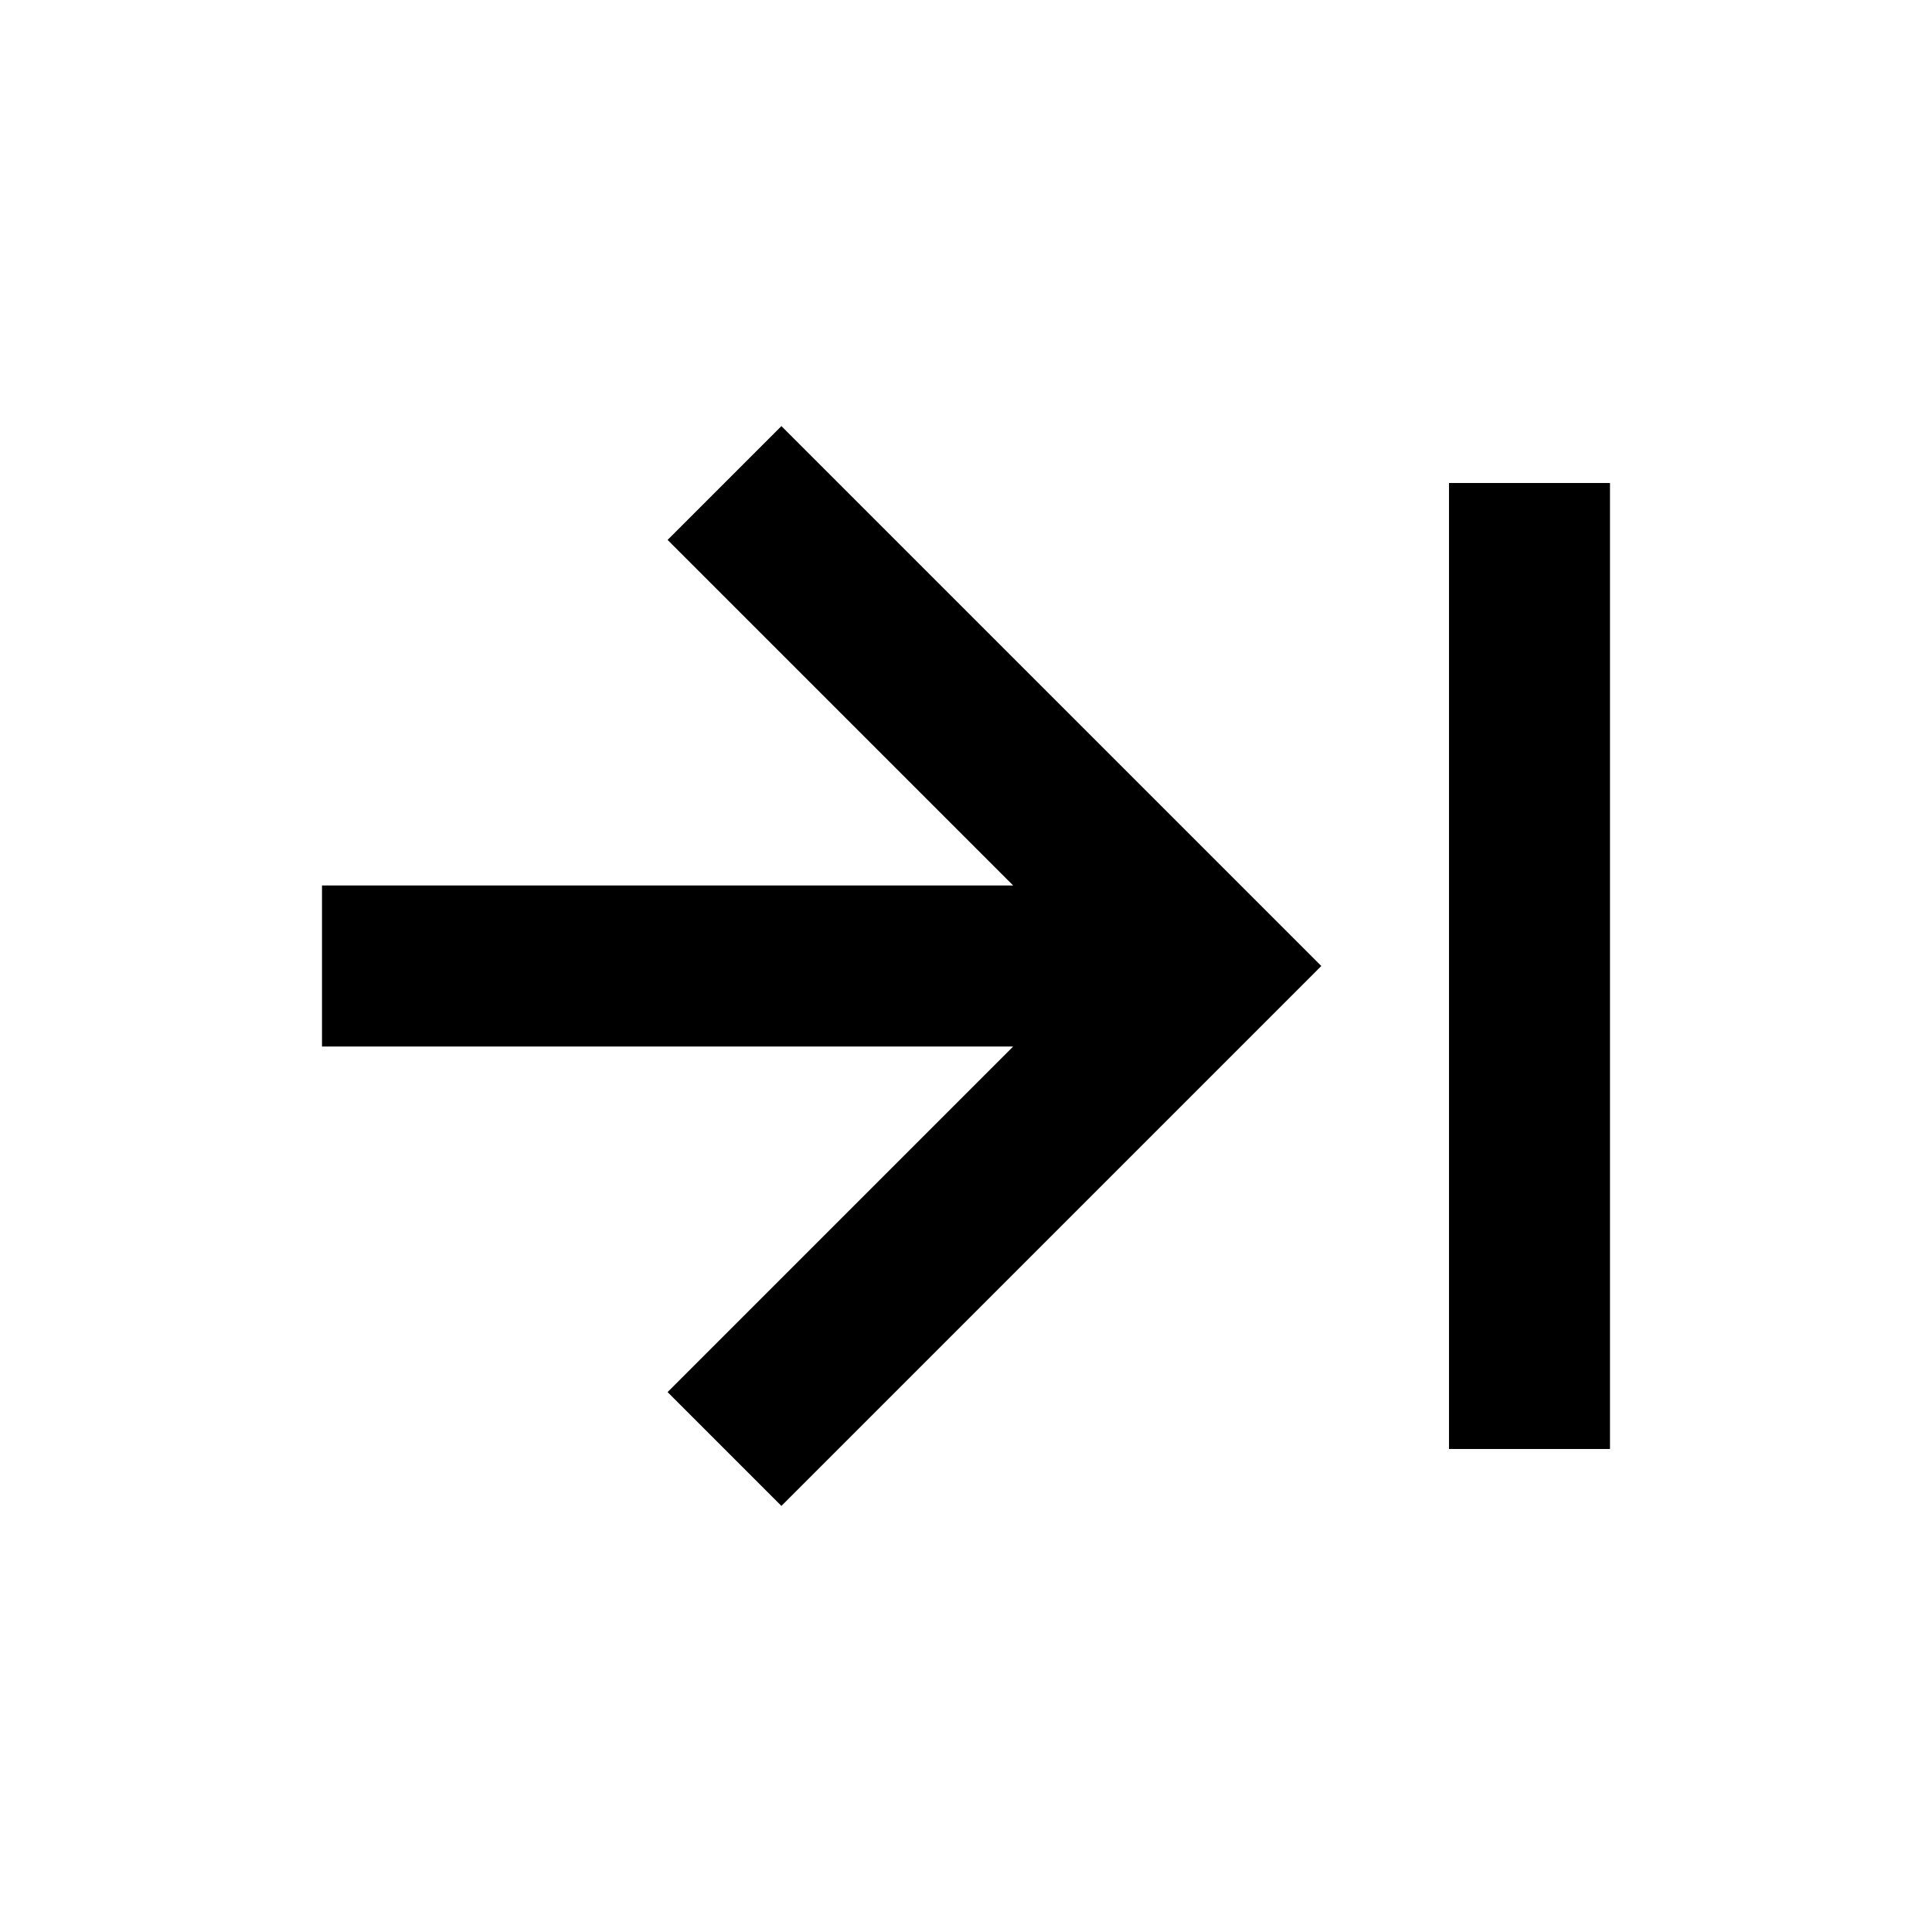
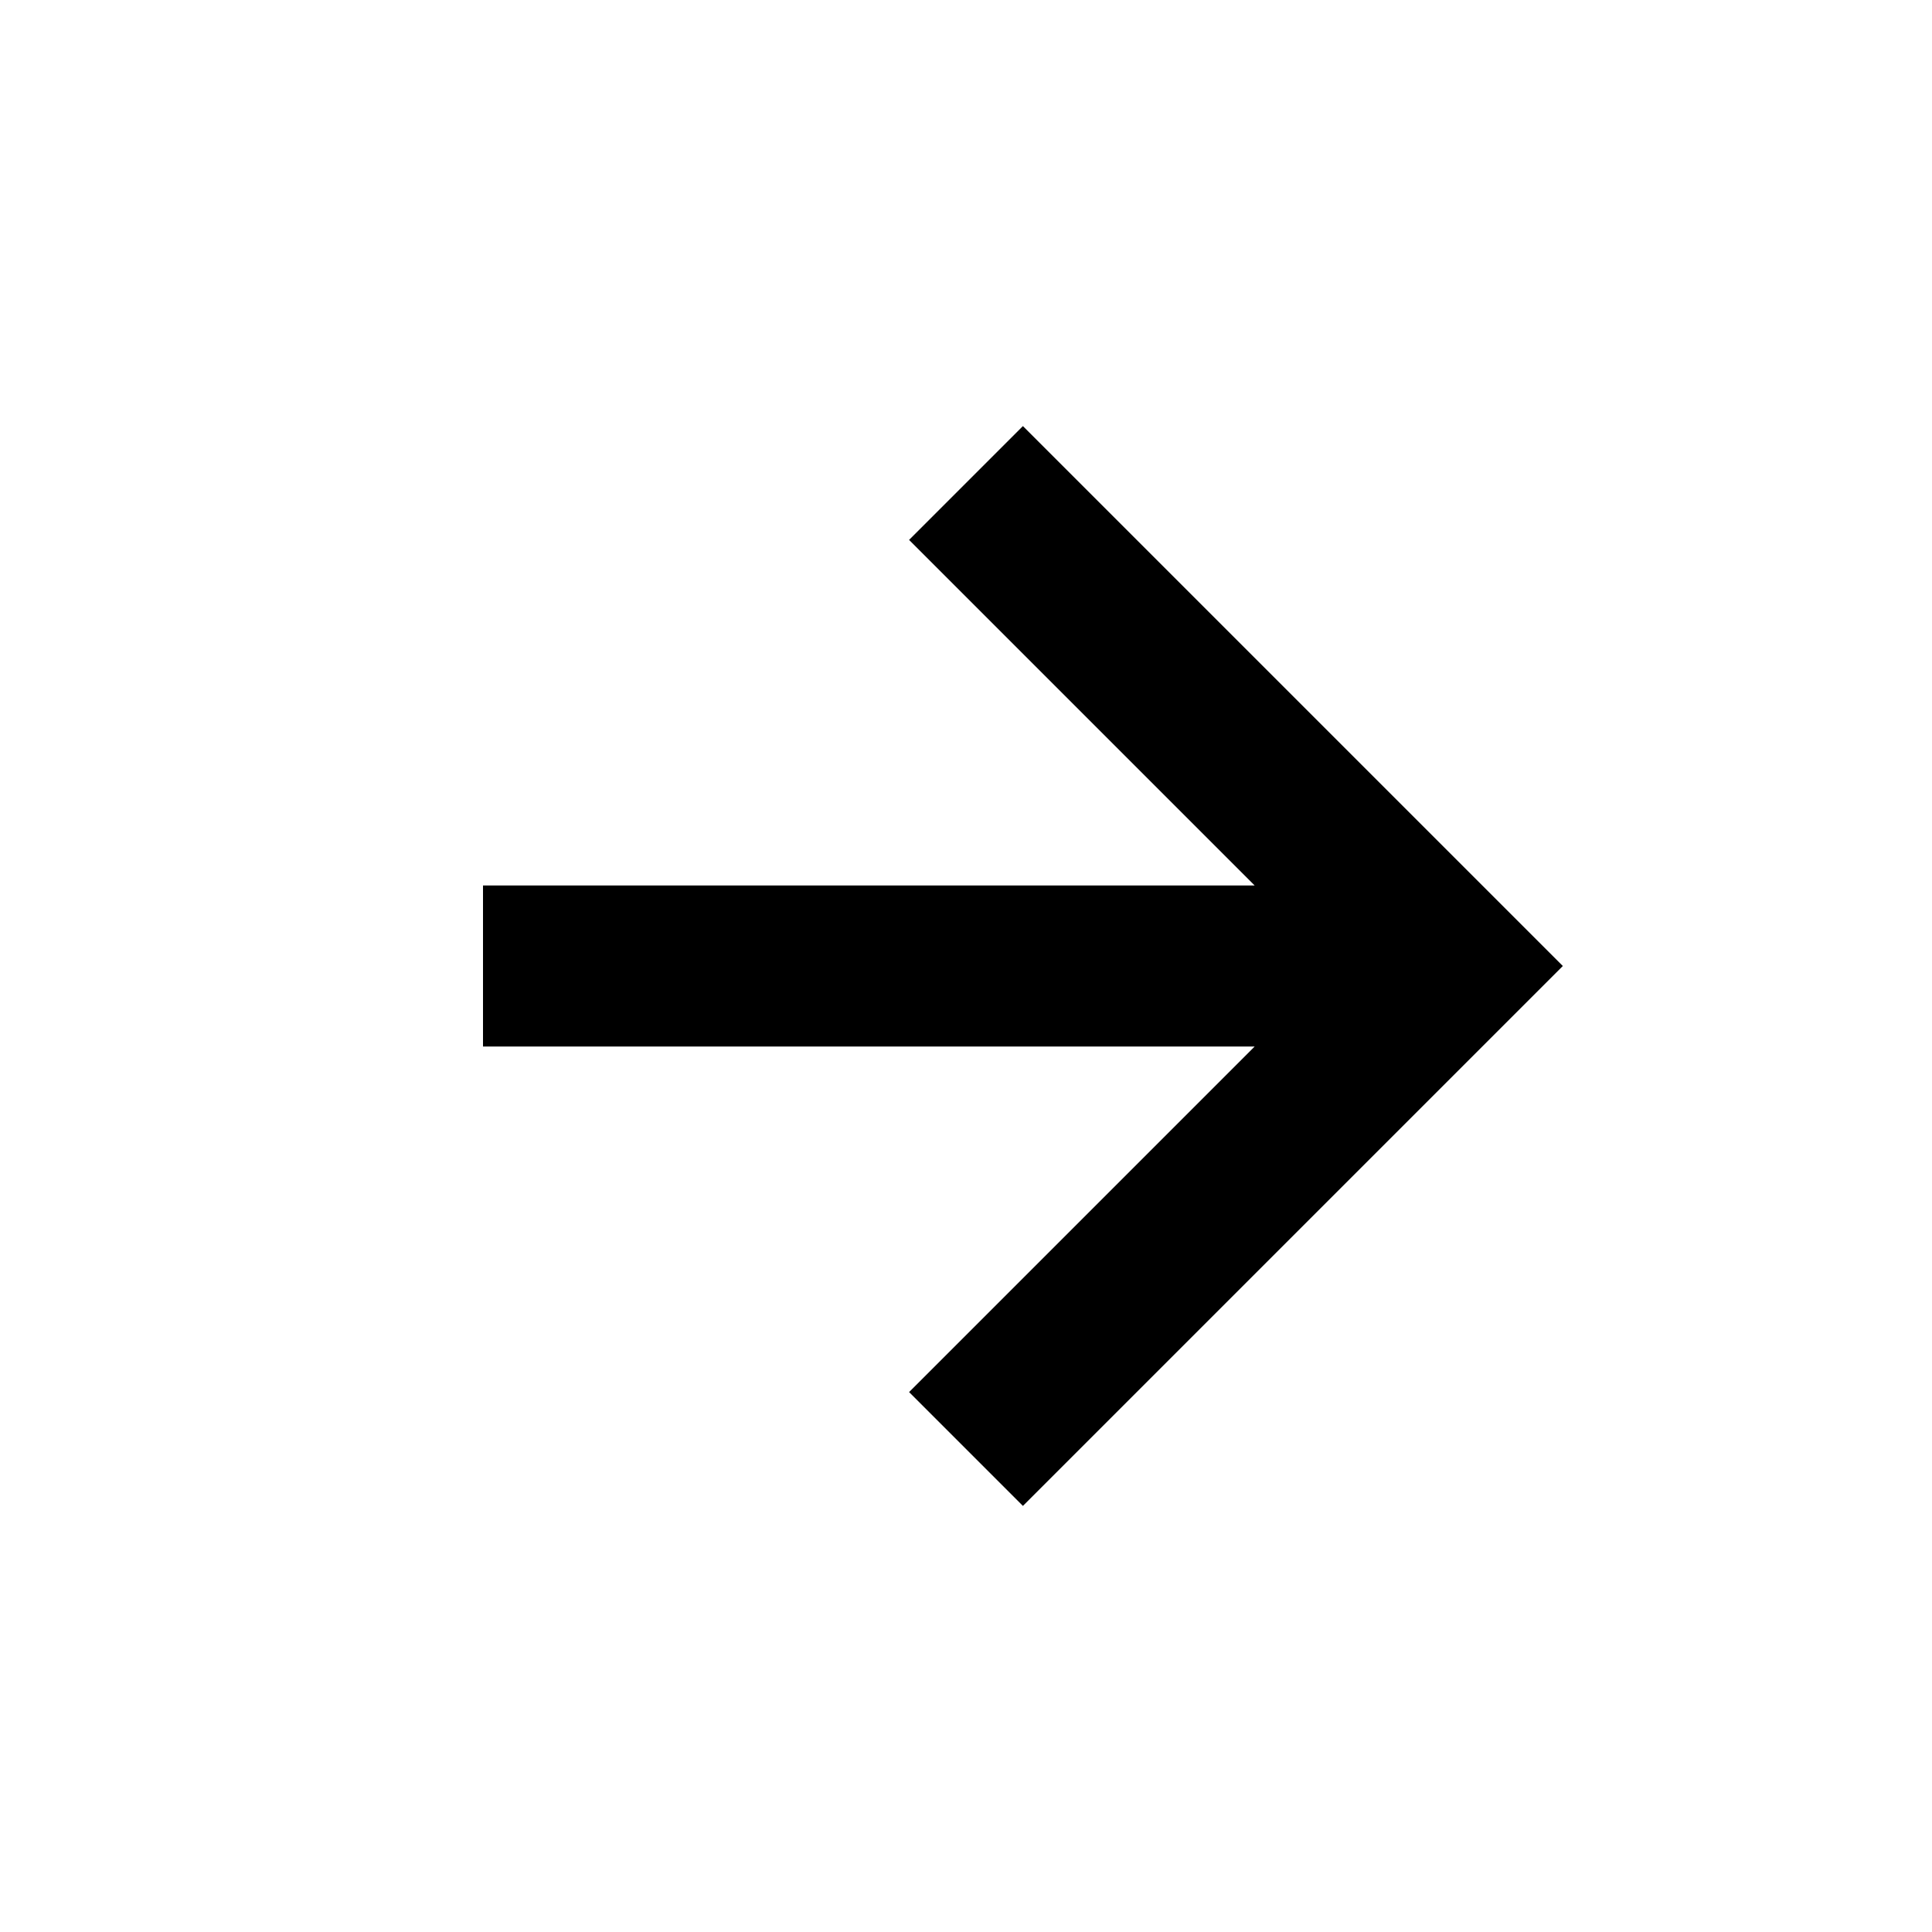
<svg xmlns="http://www.w3.org/2000/svg" width="24" height="24" viewBox="0 0 24 24" style="fill: rgba(0, 0, 0, 1);transform: ;msFilter:;">
-   <path d="M18 6h2v12h-2zM4 13h8.586l-4.293 4.293 1.414 1.414L16.414 12 9.707 5.293 8.293 6.707 12.586 11H4z" />
+   <path d="m11.293 17.293 1.414 1.414L19.414 12l-6.707-6.707-1.414 1.414L15.586 11H6v2h9.586z" />
</svg>
